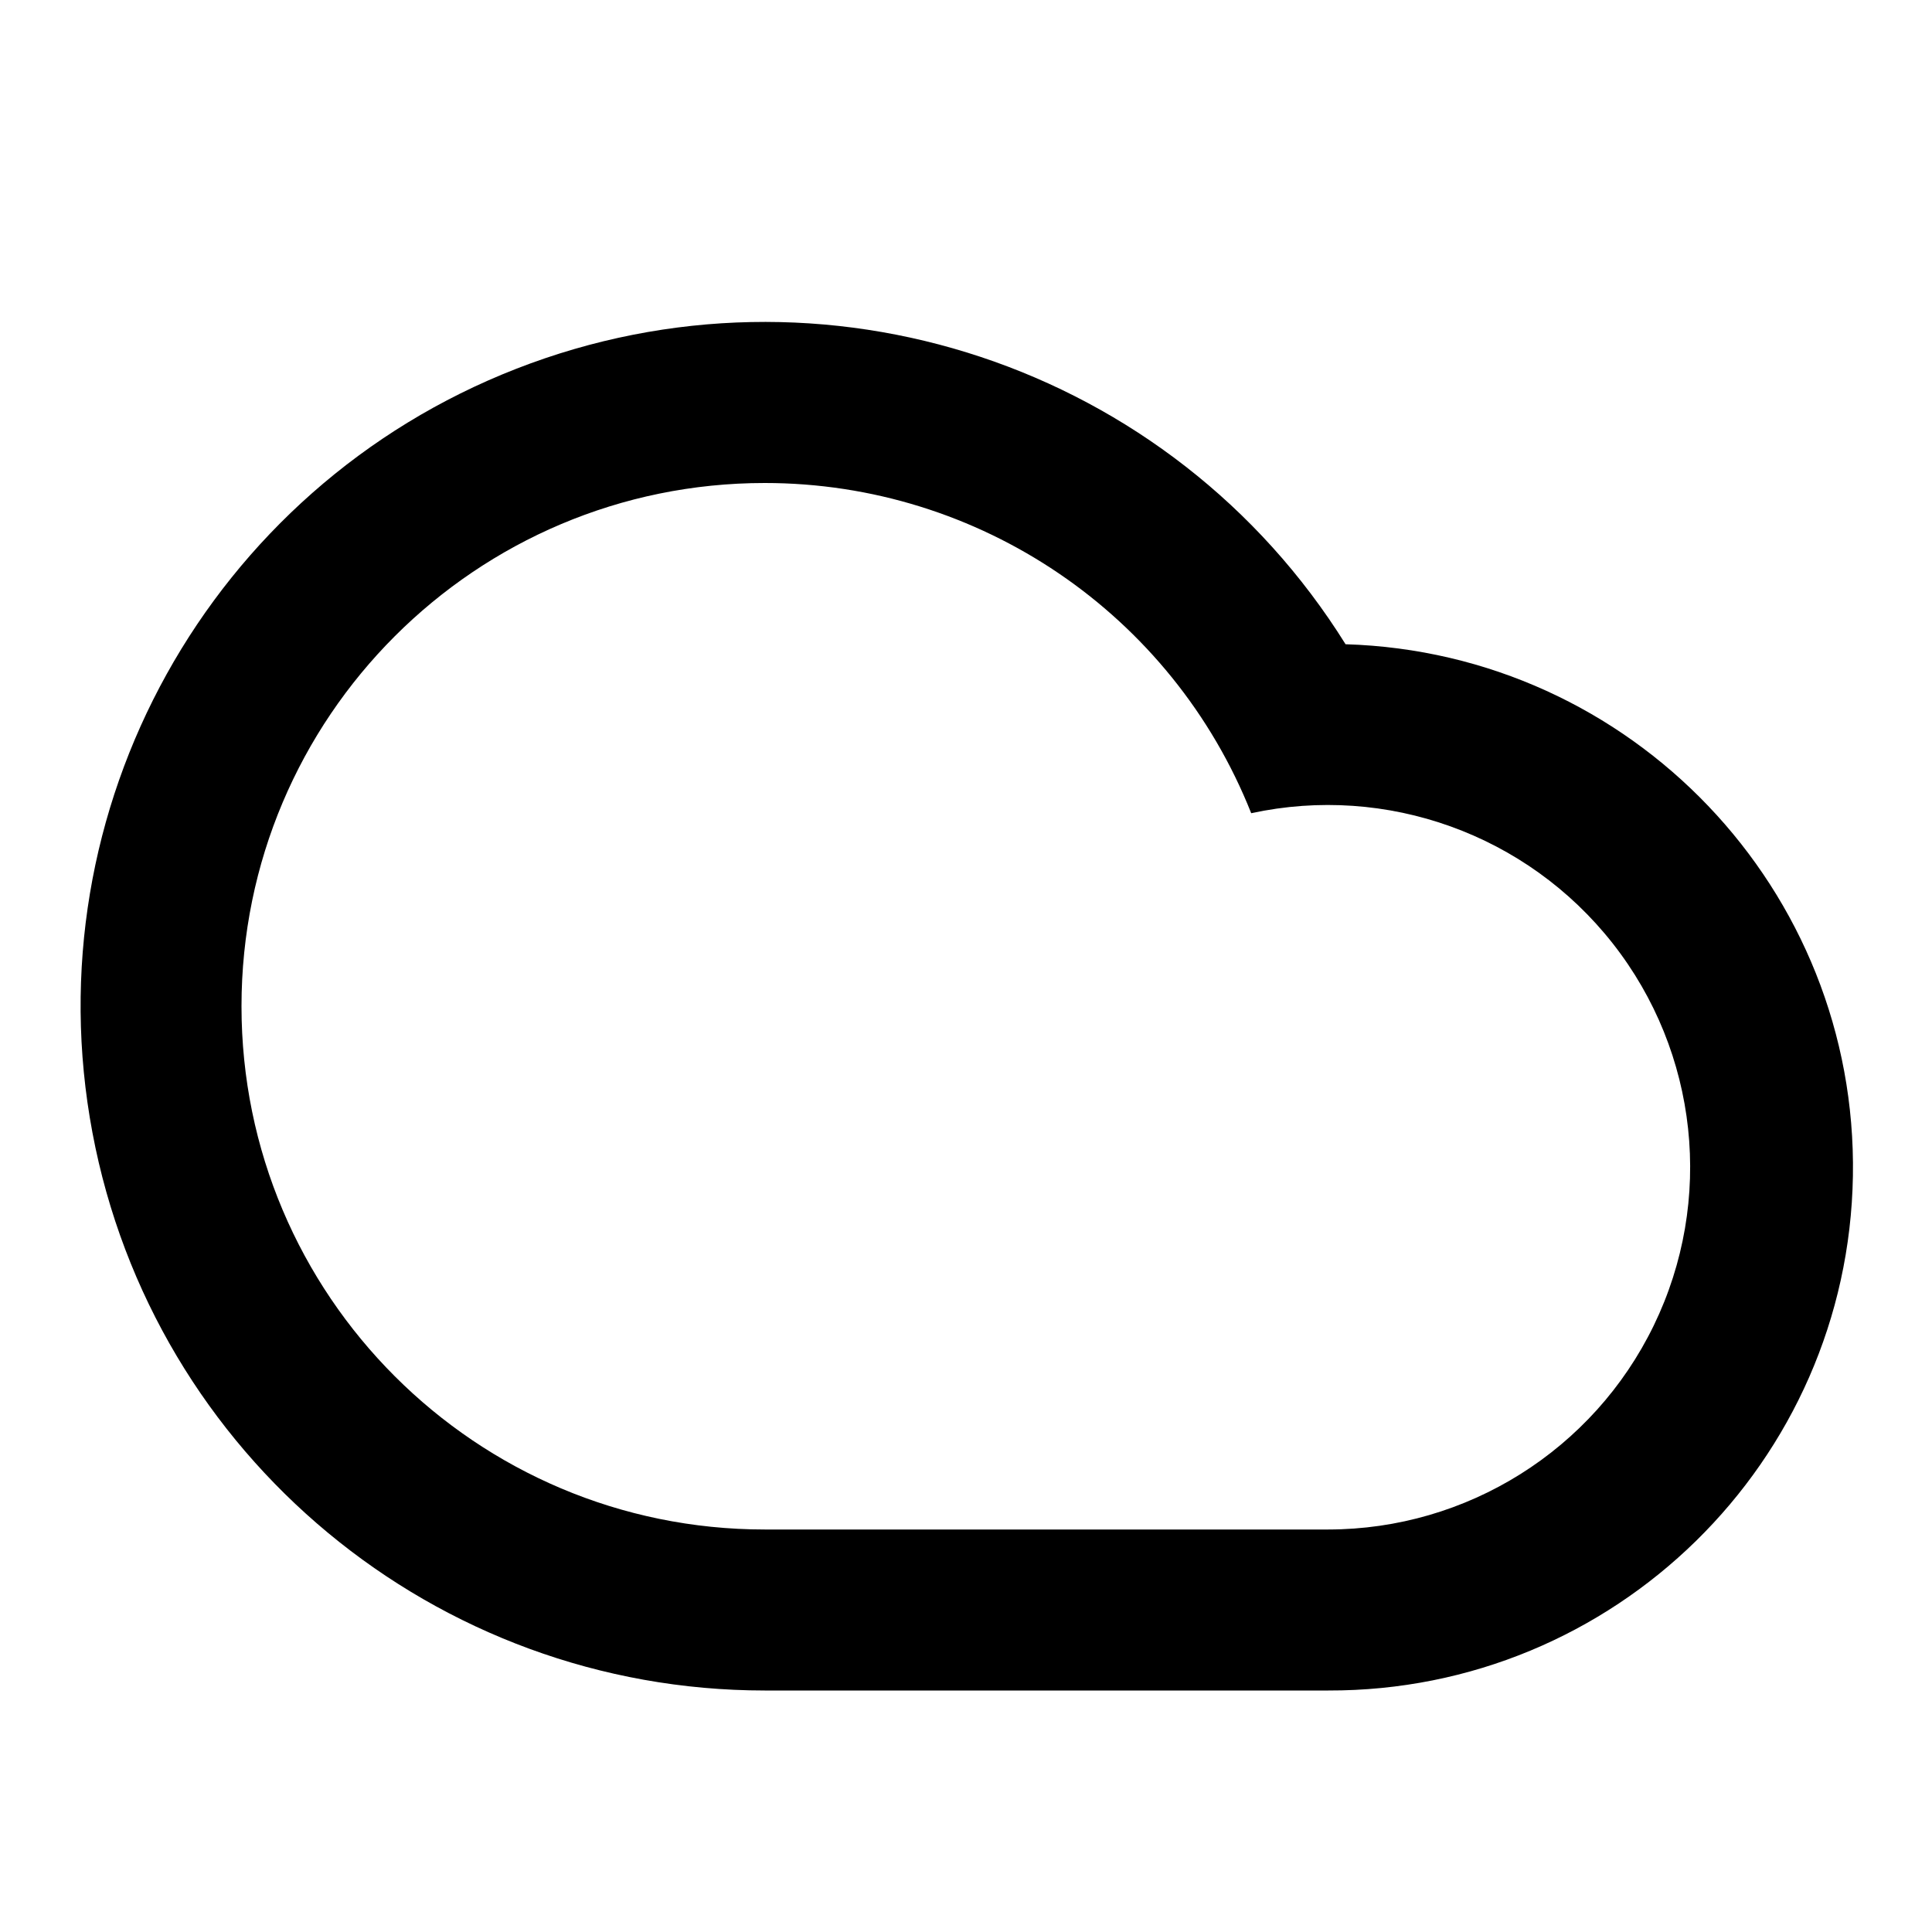
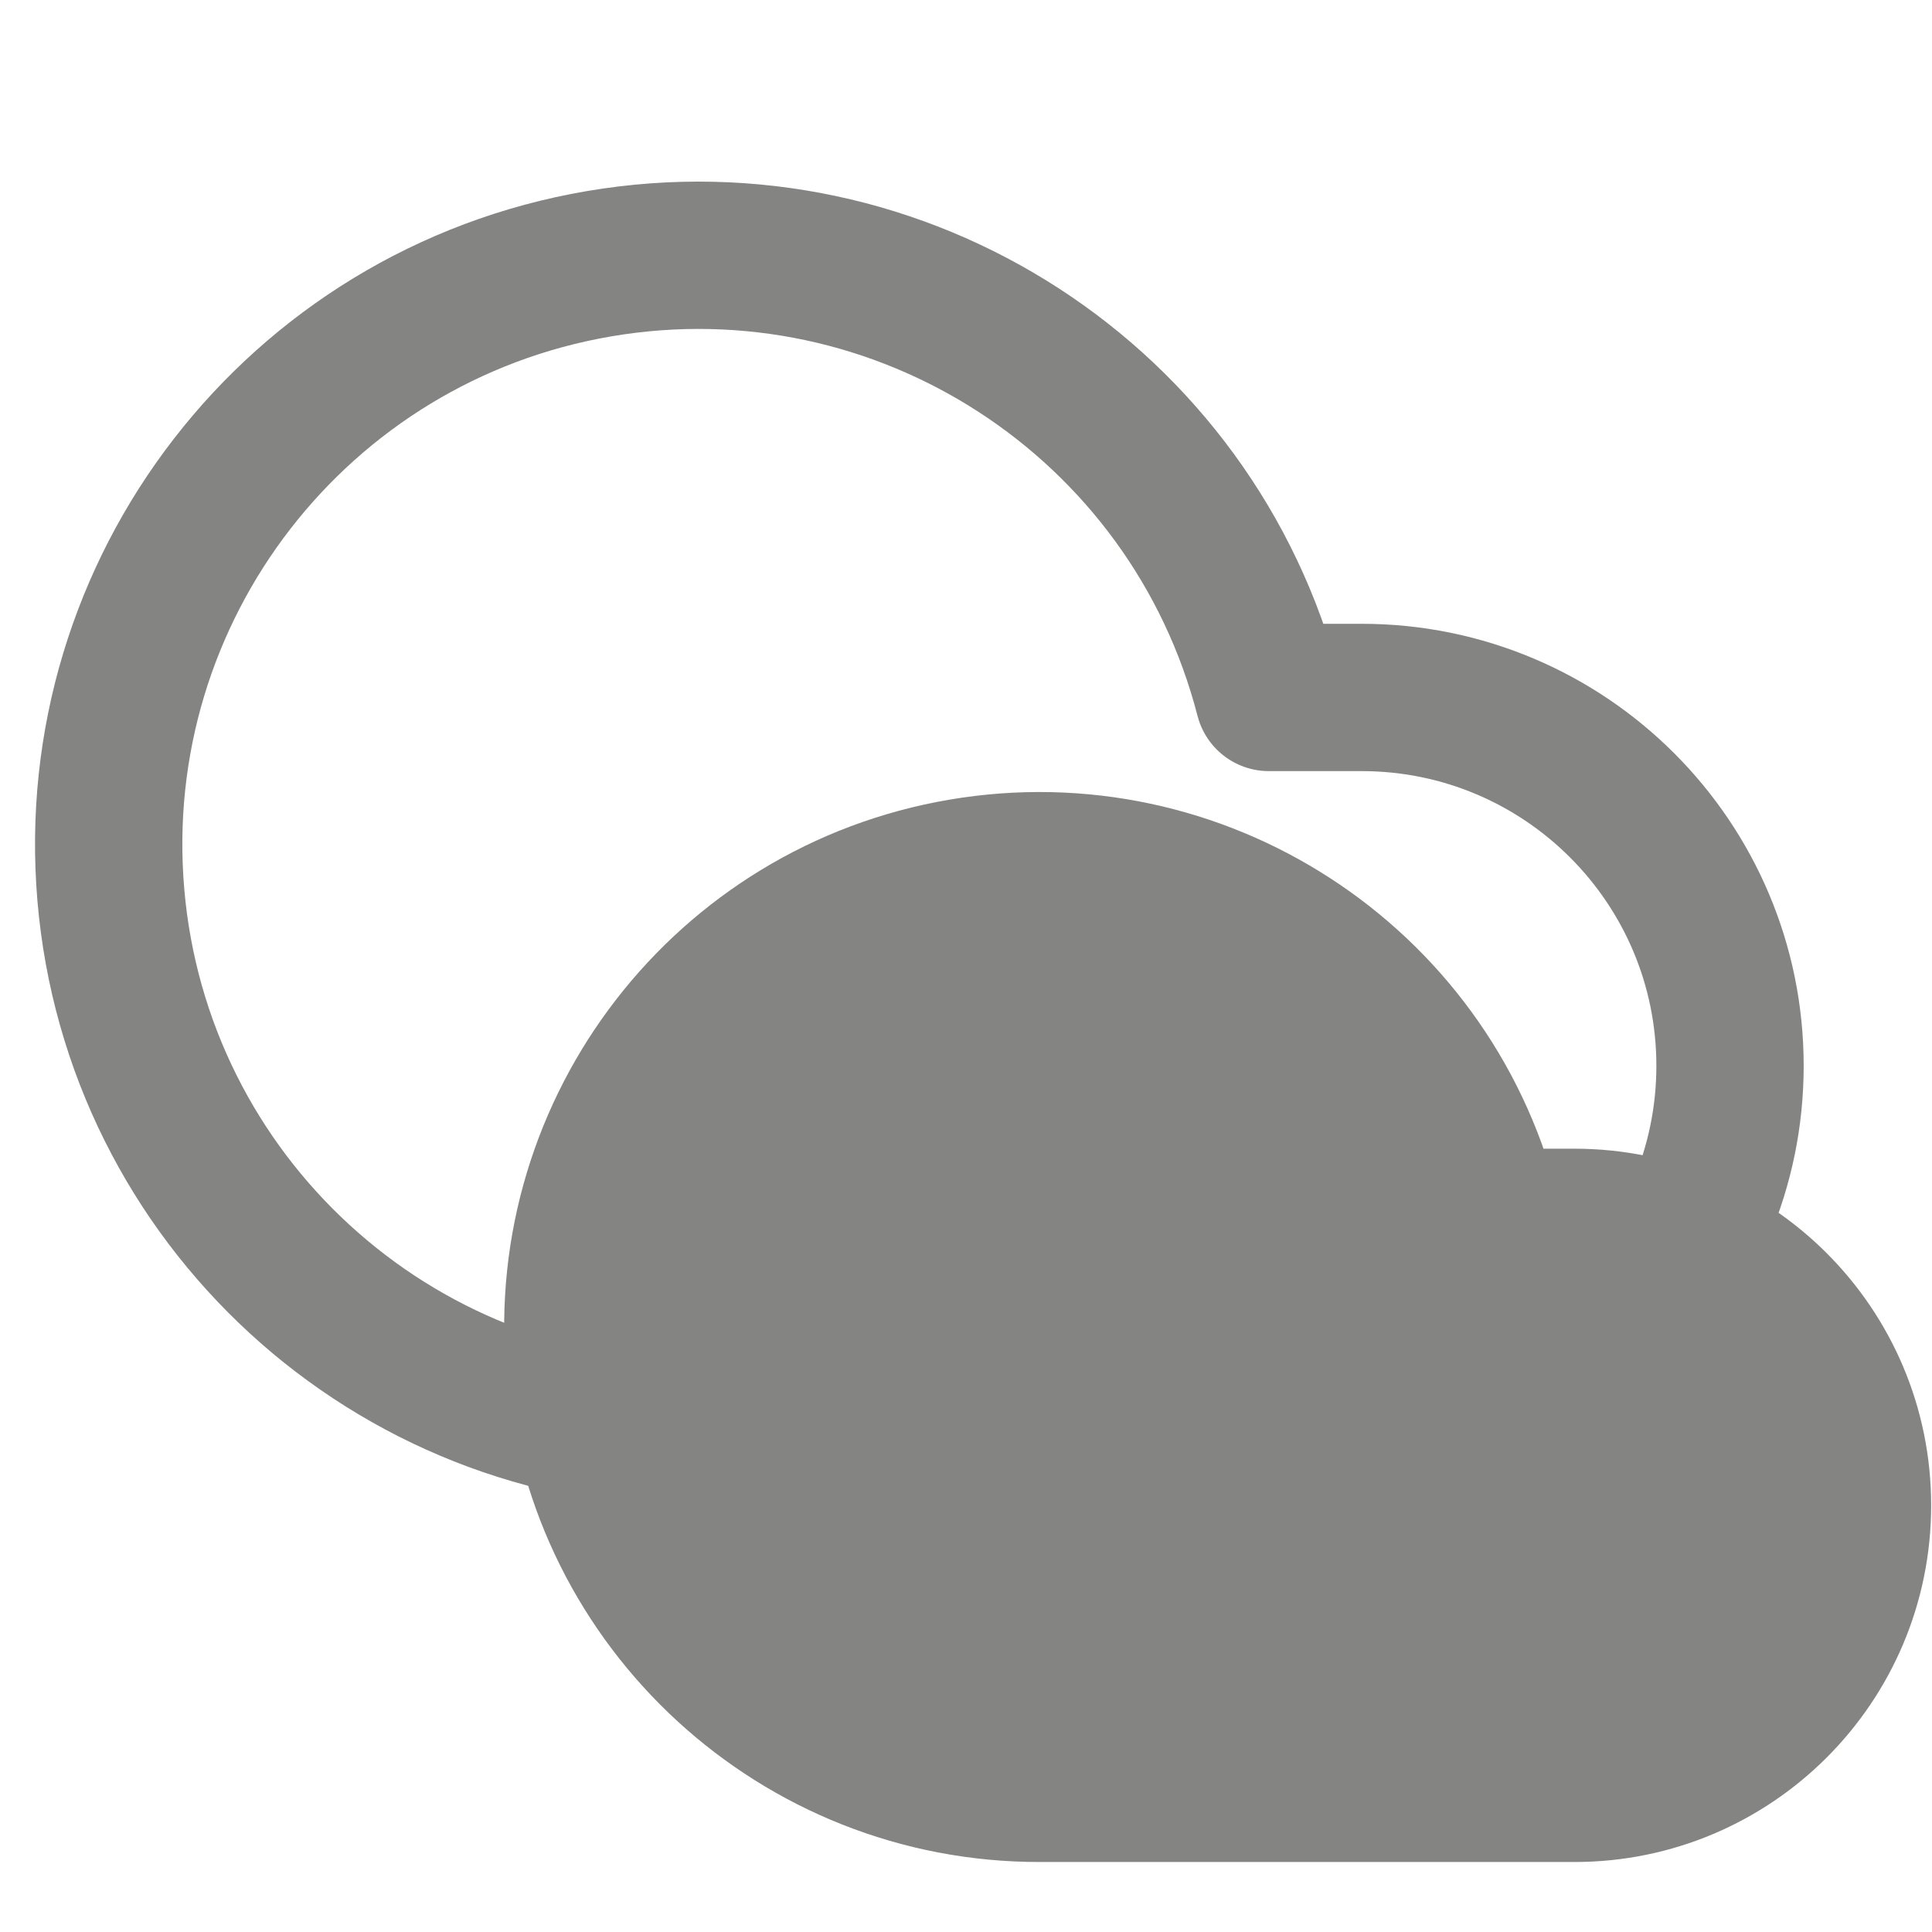
- <svg xmlns="http://www.w3.org/2000/svg" viewBox="0 0 24 24" width="36" height="36">
-   <path fill="none" d="M0 0h24v24H0z" />
-   <path d="M9.5 6a6.5 6.5 0 0 0 0 13h7a4.5 4.5 0 1 0-.957-8.898A6.502 6.502 0 0 0 9.5 6zm7 15h-7a8.5 8.5 0 1 1 7.215-12.997A6.5 6.5 0 0 1 16.5 21z" fill="#000" />
+ <svg xmlns="http://www.w3.org/2000/svg" class="feather feather-cloud" width="24" height="24" fill="none" stroke="currentColor" stroke-linecap="round" stroke-linejoin="round" stroke-width="2" version="1.1" viewBox="0 0 24 24">
+   <g stroke="#848482">
+     <path d="m16.915 8.664h-1.153a7.322 7.322 0 1 0-7.084 9.152h8.237a4.576 4.576 0 0 0 0-9.152z" stroke-width="1.83" />
+     <path d="m19.558 15.008h-0.93a5.907 5.907 0 1 0-5.715 7.384h6.646a3.692 3.692 0 0 0 0-7.384z" fill="#848482" stroke-width="1.477" />
+   </g>
</svg>
